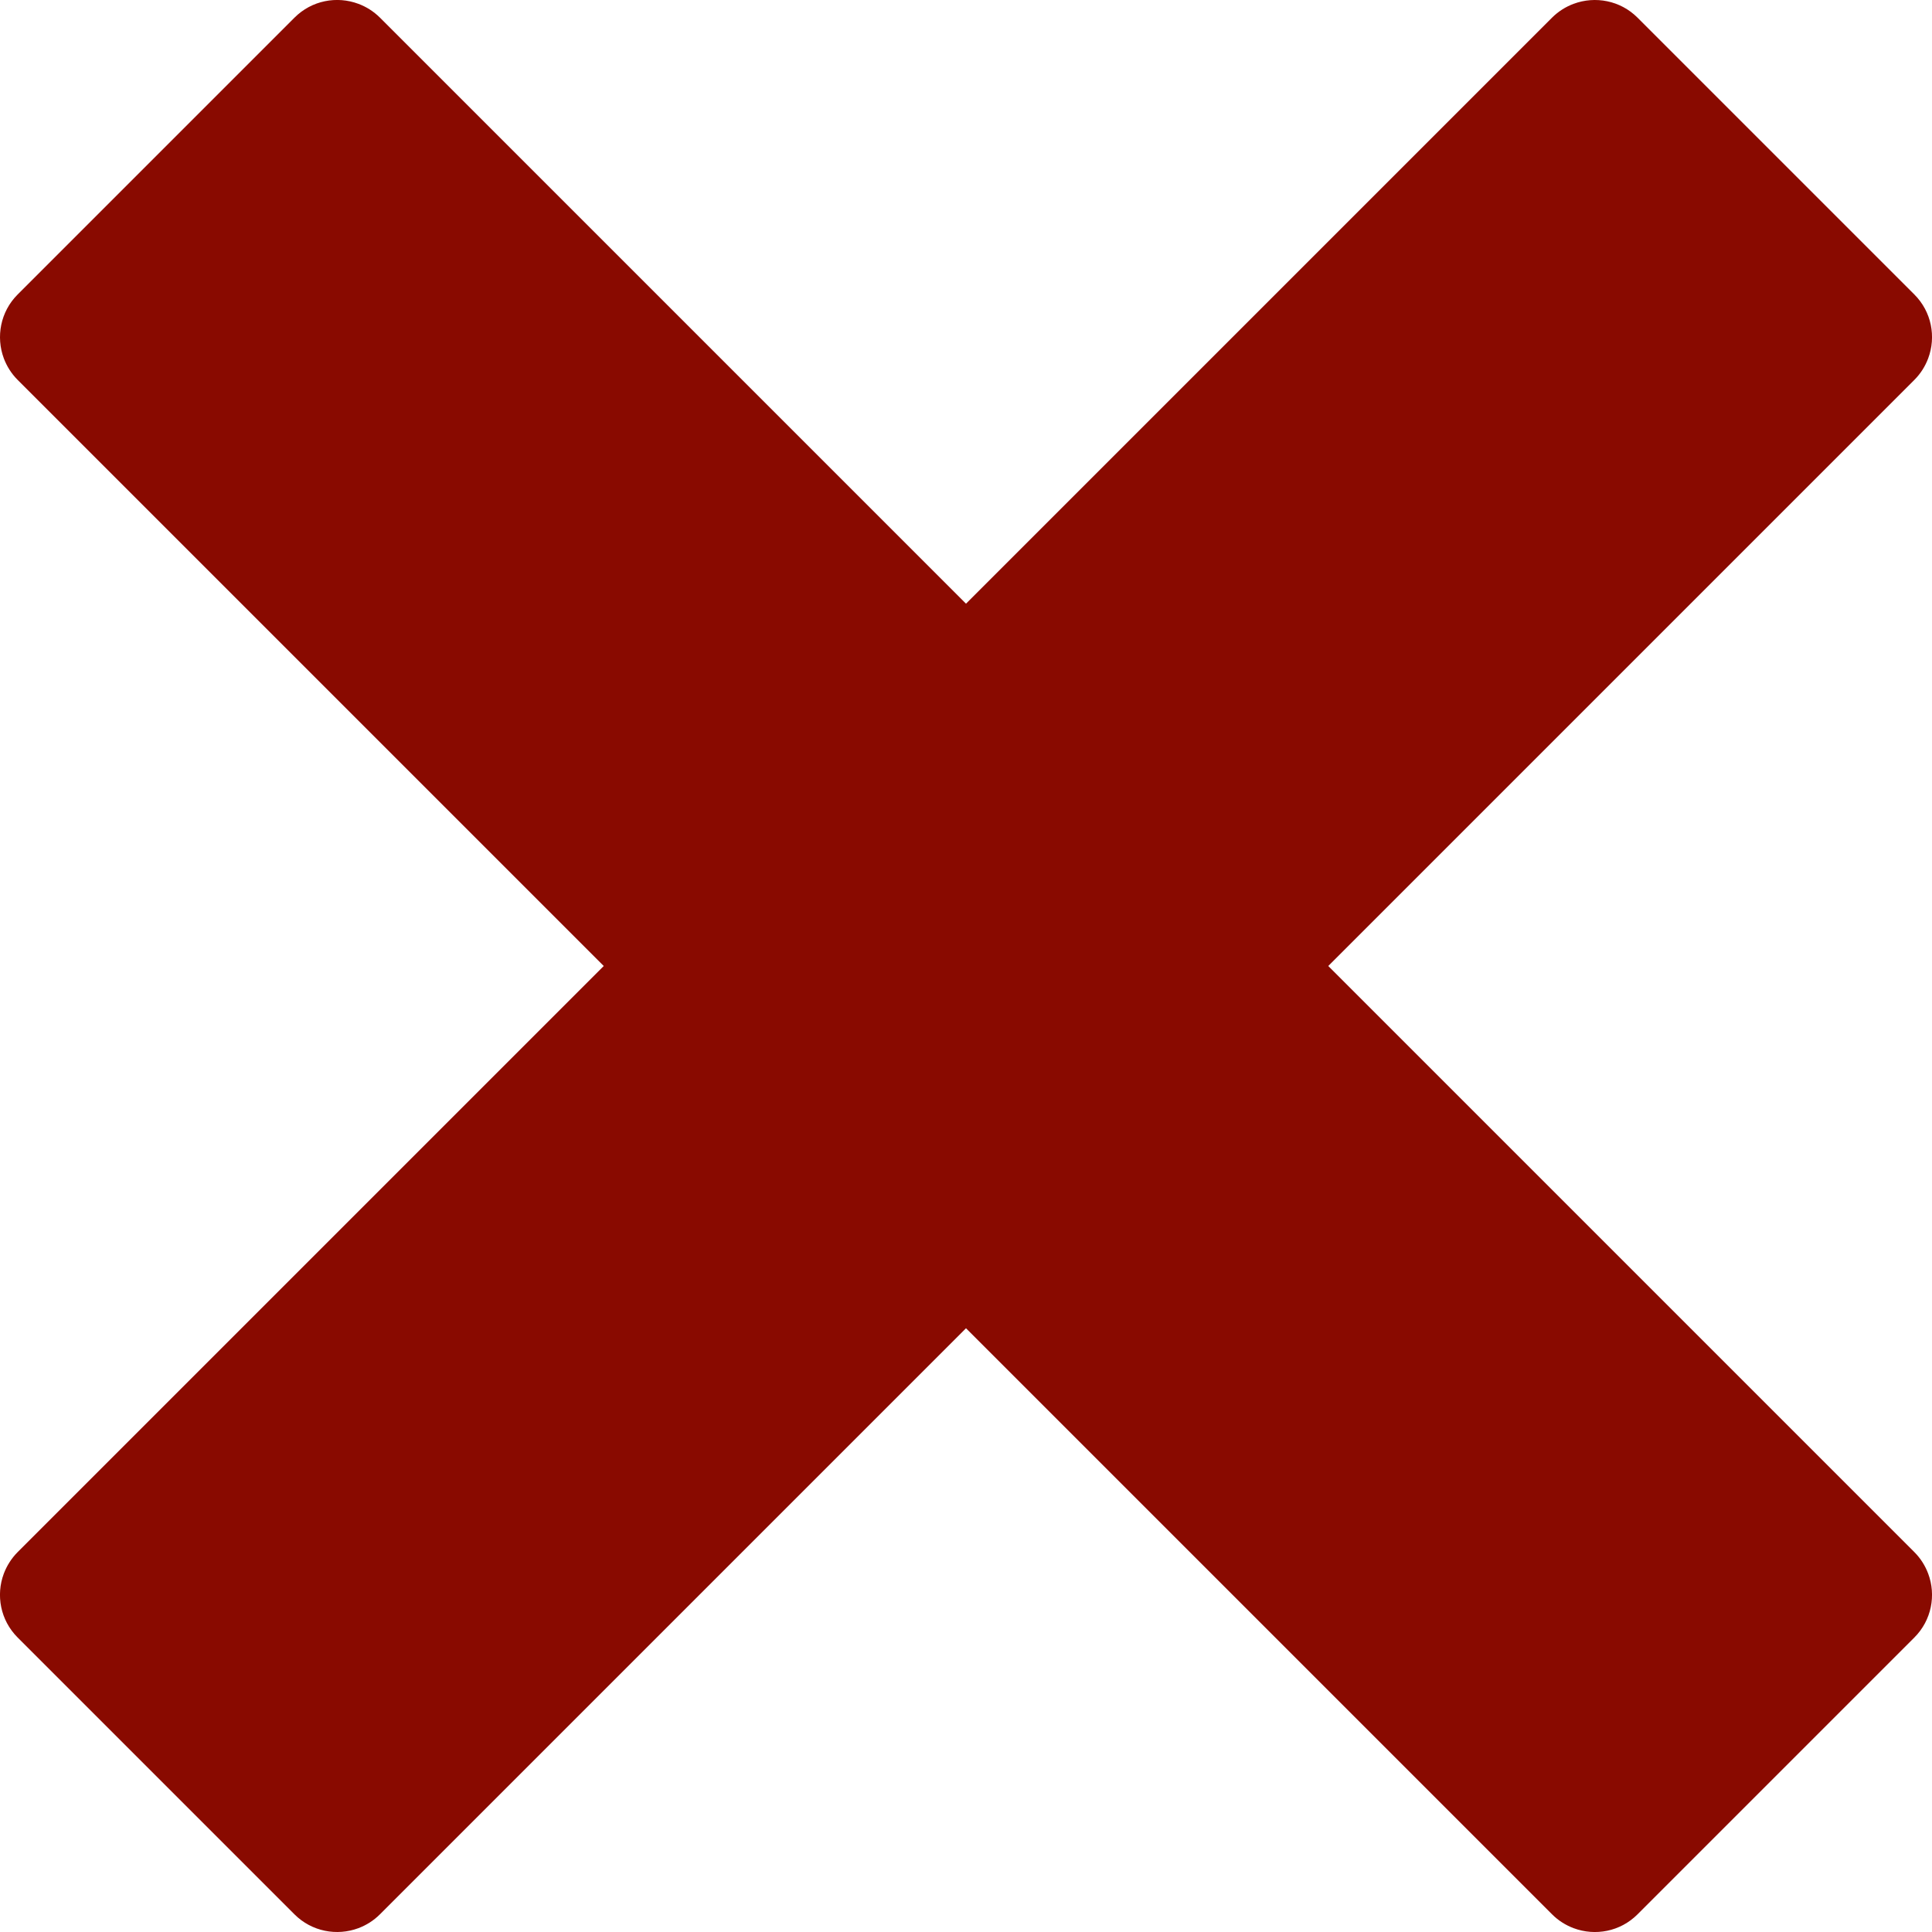
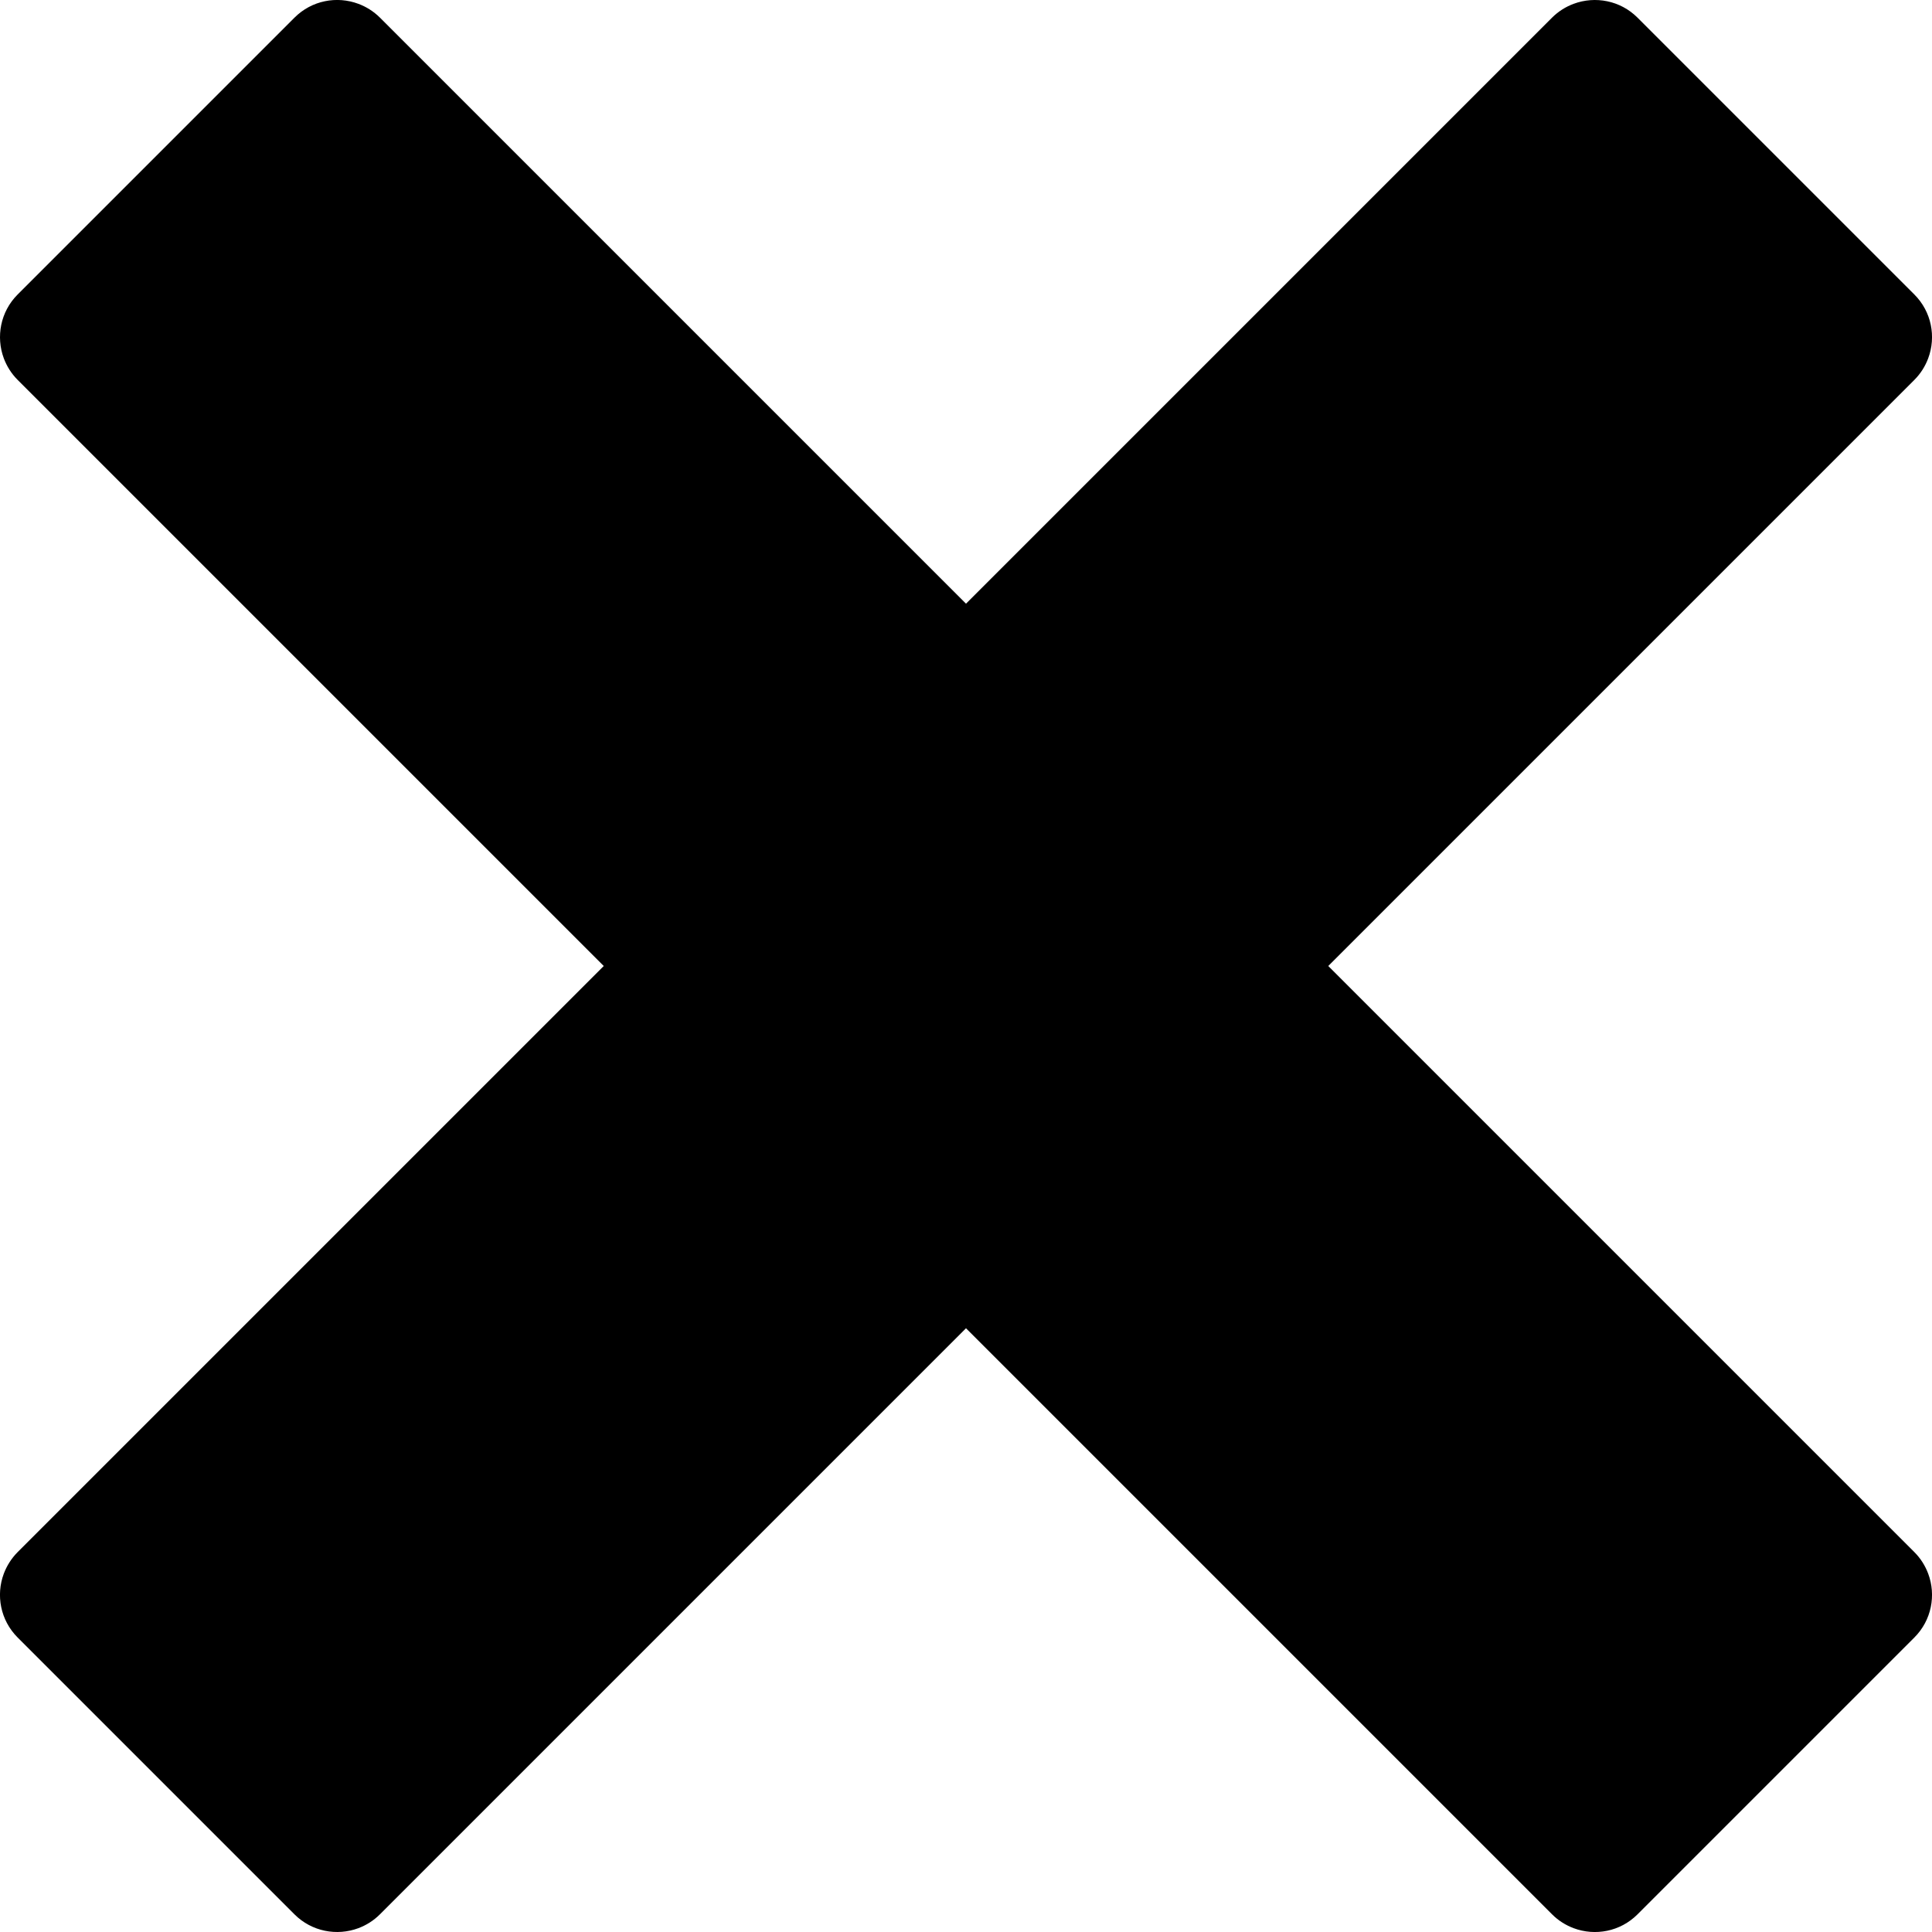
<svg xmlns="http://www.w3.org/2000/svg" viewBox="0 0 32 32">
-   <path fill="#890a00" d="M31.708 25.708c-0-0-0-0-0-0l-9.708-9.708 9.708-9.708c0-0 0-0 0-0 0.105-0.105 0.18-0.227 0.229-0.357 0.133-0.356 0.057-0.771-0.229-1.057l-4.586-4.586c-0.286-0.286-0.702-0.361-1.057-0.229-0.13 0.048-0.252 0.124-0.357 0.228 0 0-0 0-0 0l-9.708 9.708-9.708-9.708c-0-0-0-0-0-0-0.105-0.104-0.227-0.18-0.357-0.228-0.356-0.133-0.771-0.057-1.057 0.229l-4.586 4.586c-0.286 0.286-0.361 0.702-0.229 1.057 0.049 0.13 0.124 0.252 0.229 0.357 0 0 0 0 0 0l9.708 9.708-9.708 9.708c-0 0-0 0-0 0-0.104 0.105-0.18 0.227-0.229 0.357-0.133 0.355-0.057 0.771 0.229 1.057l4.586 4.586c0.286 0.286 0.702 0.361 1.057 0.229 0.13-0.049 0.252-0.124 0.357-0.229 0-0 0-0 0-0l9.708-9.708 9.708 9.708c0 0 0 0 0 0 0.105 0.105 0.227 0.18 0.357 0.229 0.356 0.133 0.771 0.057 1.057-0.229l4.586-4.586c0.286-0.286 0.362-0.702 0.229-1.057-0.049-0.13-0.124-0.252-0.229-0.357z" />
+   <path d="M31.708 25.708c-0-0-0-0-0-0l-9.708-9.708 9.708-9.708c0-0 0-0 0-0 0.105-0.105 0.18-0.227 0.229-0.357 0.133-0.356 0.057-0.771-0.229-1.057l-4.586-4.586c-0.286-0.286-0.702-0.361-1.057-0.229-0.13 0.048-0.252 0.124-0.357 0.228 0 0-0 0-0 0l-9.708 9.708-9.708-9.708c-0-0-0-0-0-0-0.105-0.104-0.227-0.18-0.357-0.228-0.356-0.133-0.771-0.057-1.057 0.229l-4.586 4.586c-0.286 0.286-0.361 0.702-0.229 1.057 0.049 0.13 0.124 0.252 0.229 0.357 0 0 0 0 0 0l9.708 9.708-9.708 9.708c-0 0-0 0-0 0-0.104 0.105-0.18 0.227-0.229 0.357-0.133 0.355-0.057 0.771 0.229 1.057l4.586 4.586c0.286 0.286 0.702 0.361 1.057 0.229 0.13-0.049 0.252-0.124 0.357-0.229 0-0 0-0 0-0l9.708-9.708 9.708 9.708c0 0 0 0 0 0 0.105 0.105 0.227 0.18 0.357 0.229 0.356 0.133 0.771 0.057 1.057-0.229l4.586-4.586c0.286-0.286 0.362-0.702 0.229-1.057-0.049-0.13-0.124-0.252-0.229-0.357z" />
</svg>
